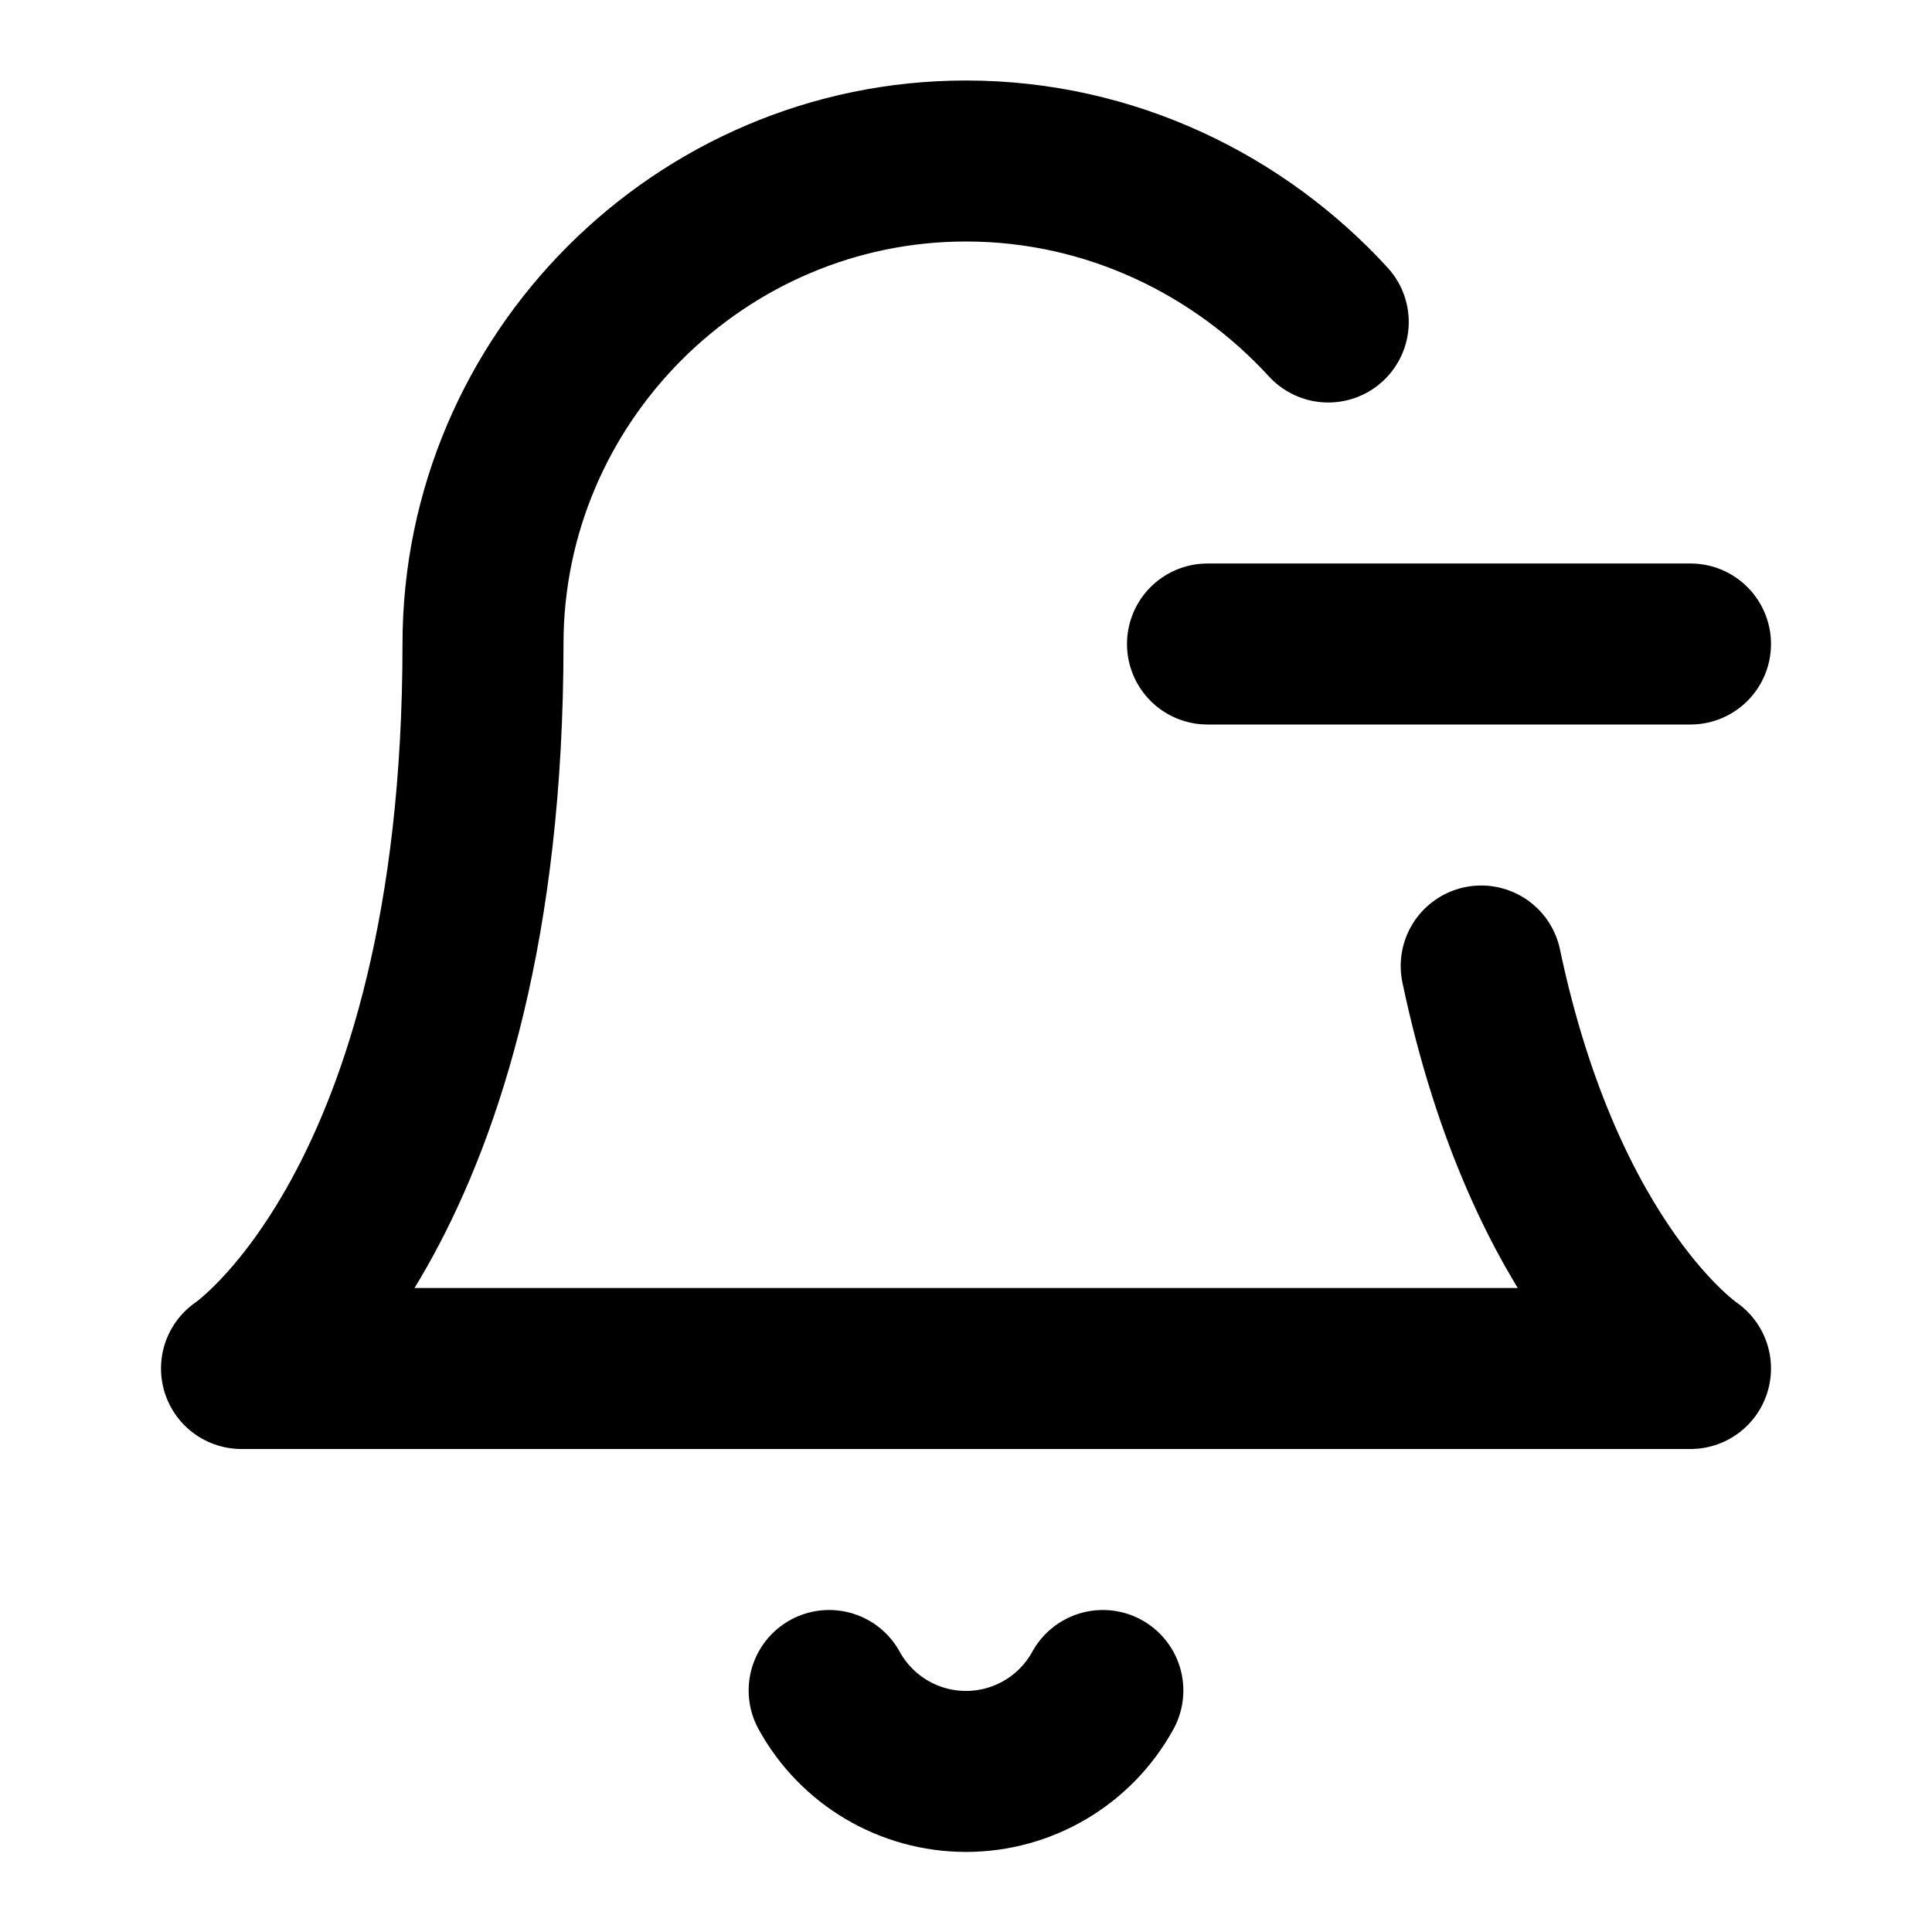
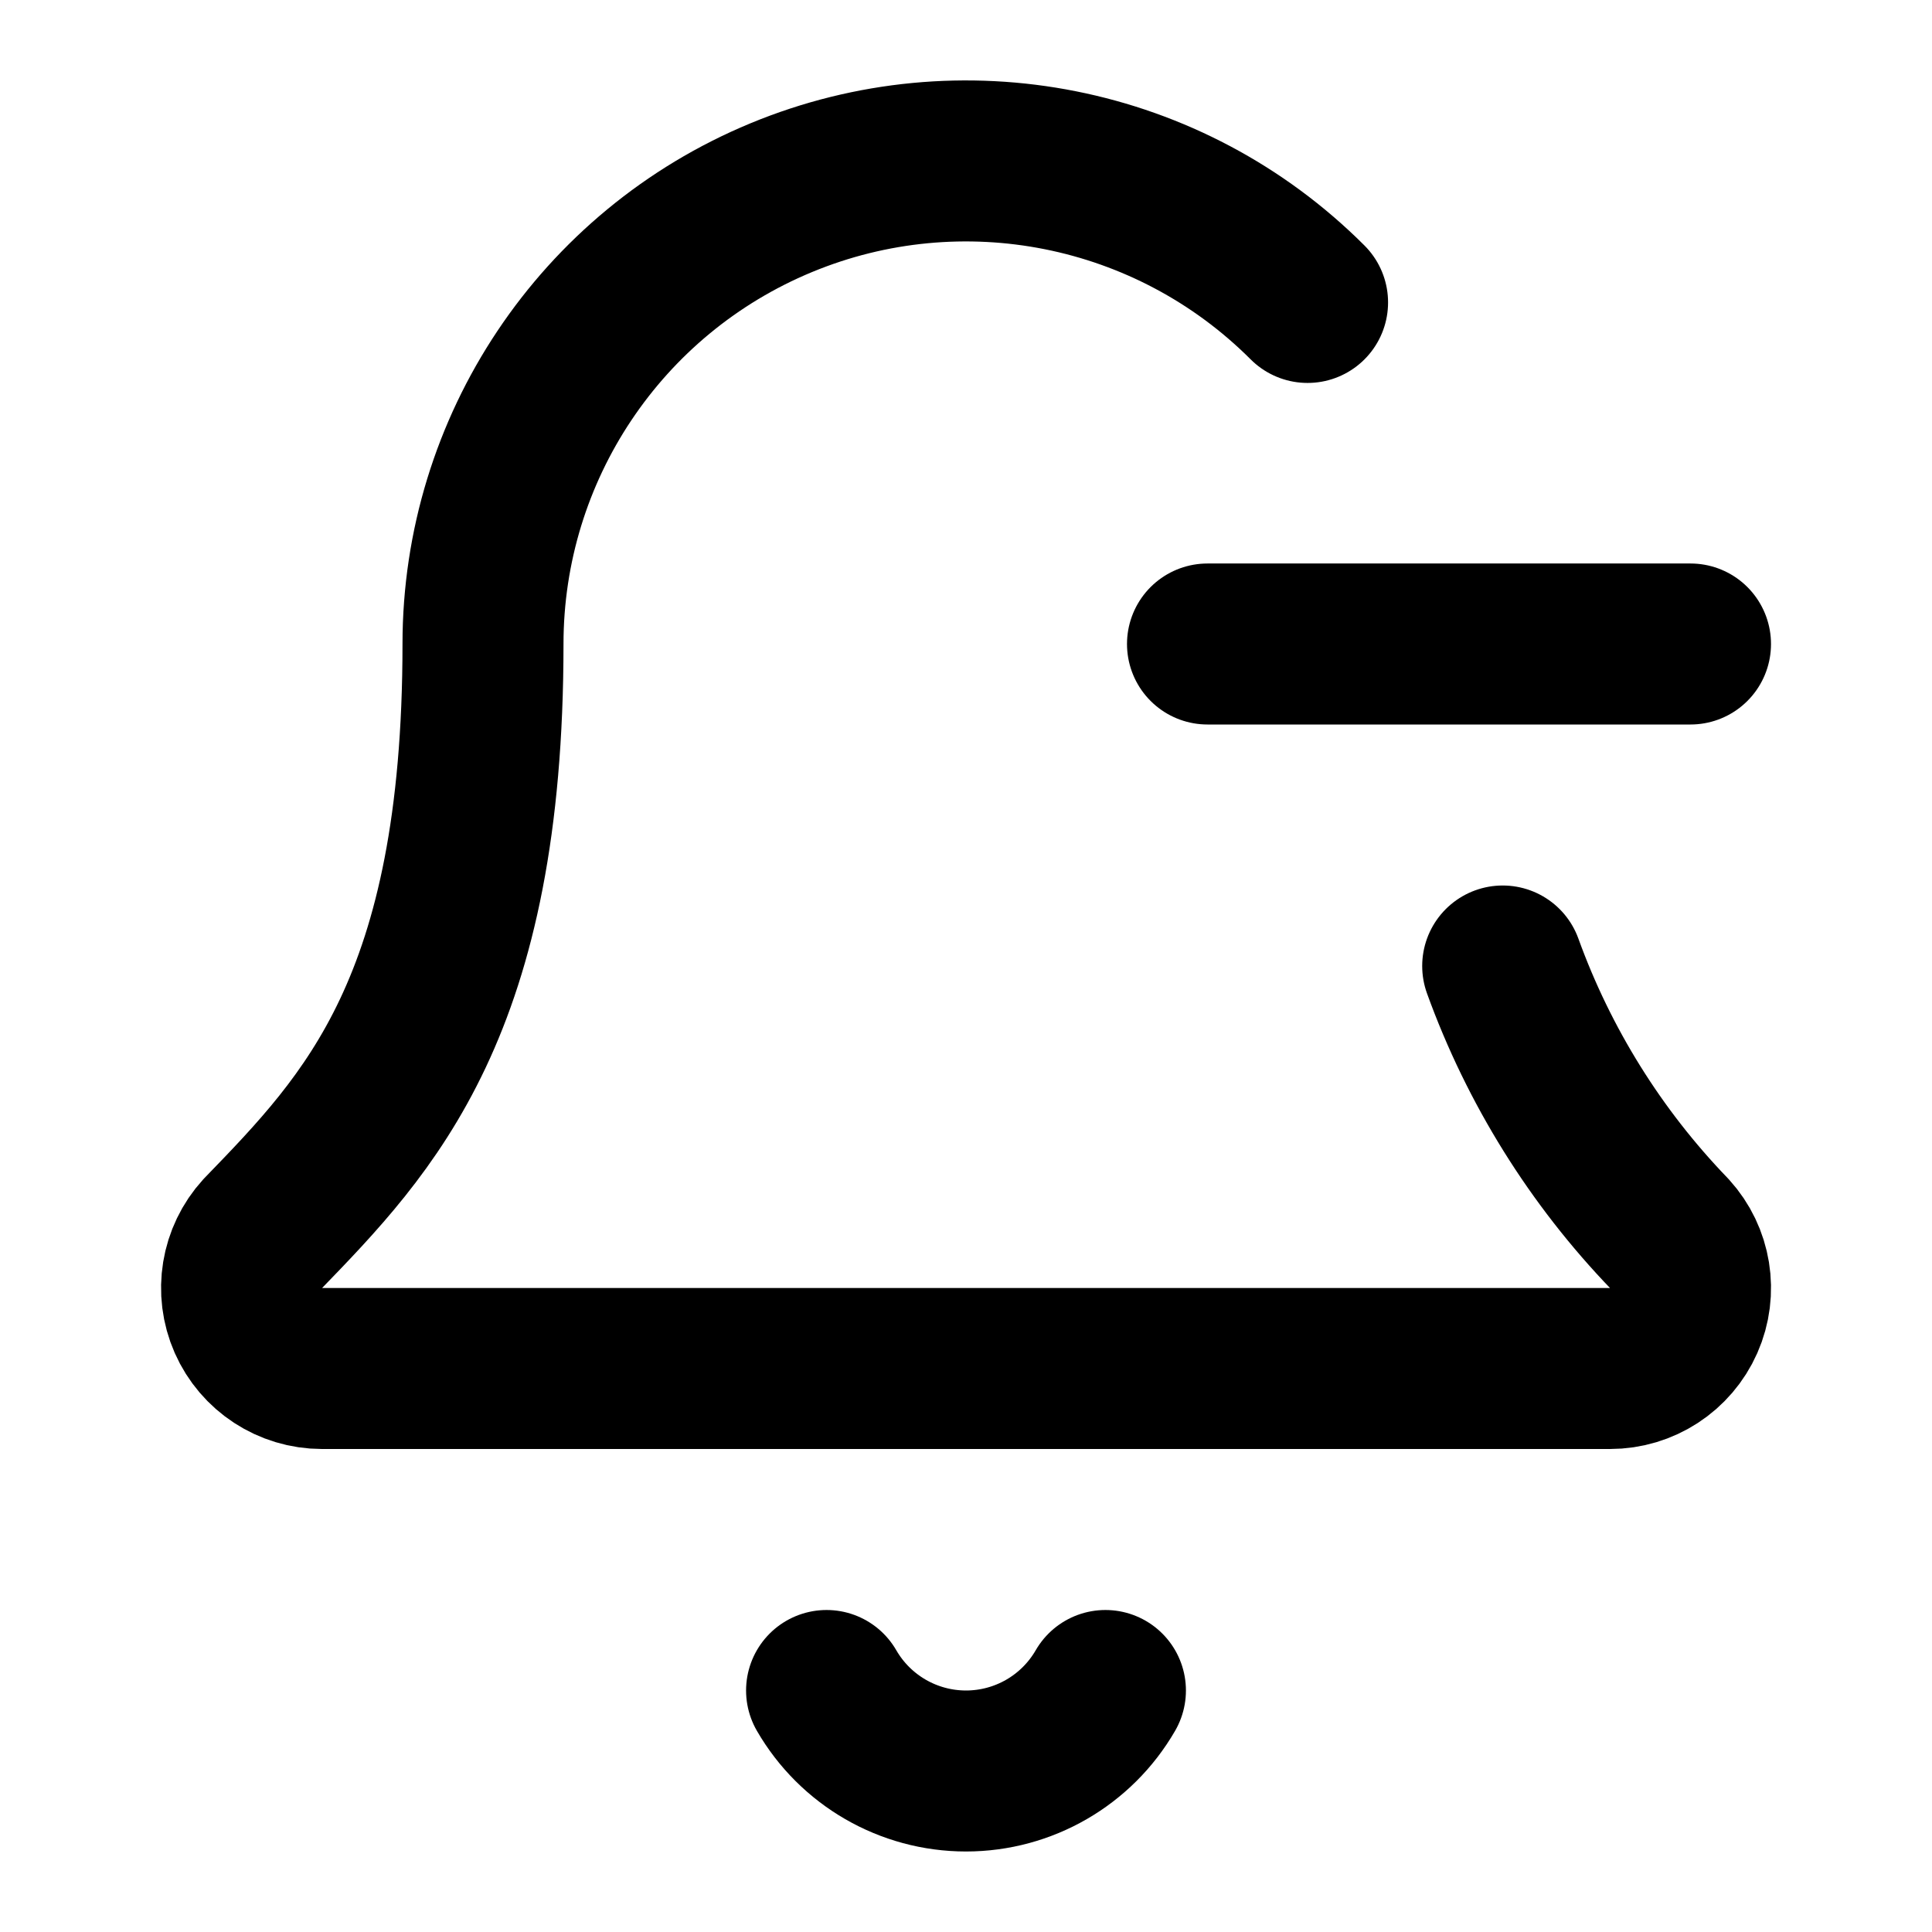
<svg xmlns="http://www.w3.org/2000/svg" viewBox="0 0 24 24" fill="none" stroke="currentColor" stroke-width="2" stroke-linecap="round" stroke-linejoin="round">
-   <path d="M18.4 12c.8 3.8 2.6 5 2.6 5H3s3-2 3-9c0-3.3 2.7-6 6-6 1.8 0 3.4.8 4.5 2" />
-   <path d="M10.3 21a1.94 1.94 0 0 0 3.4 0" />
+   <path d="M10.268 21a2 2 0 0 0 3.464 0" />
  <path d="M15 8h6" />
+   <path d="M16.243 3.757A6 6 0 0 0 6 8c0 4.499-1.411 5.956-2.738 7.326A1 1 0 0 0 4 17h16a1 1 0 0 0 .74-1.673A9.4 9.4 0 0 1 18.667 12" />
</svg>
